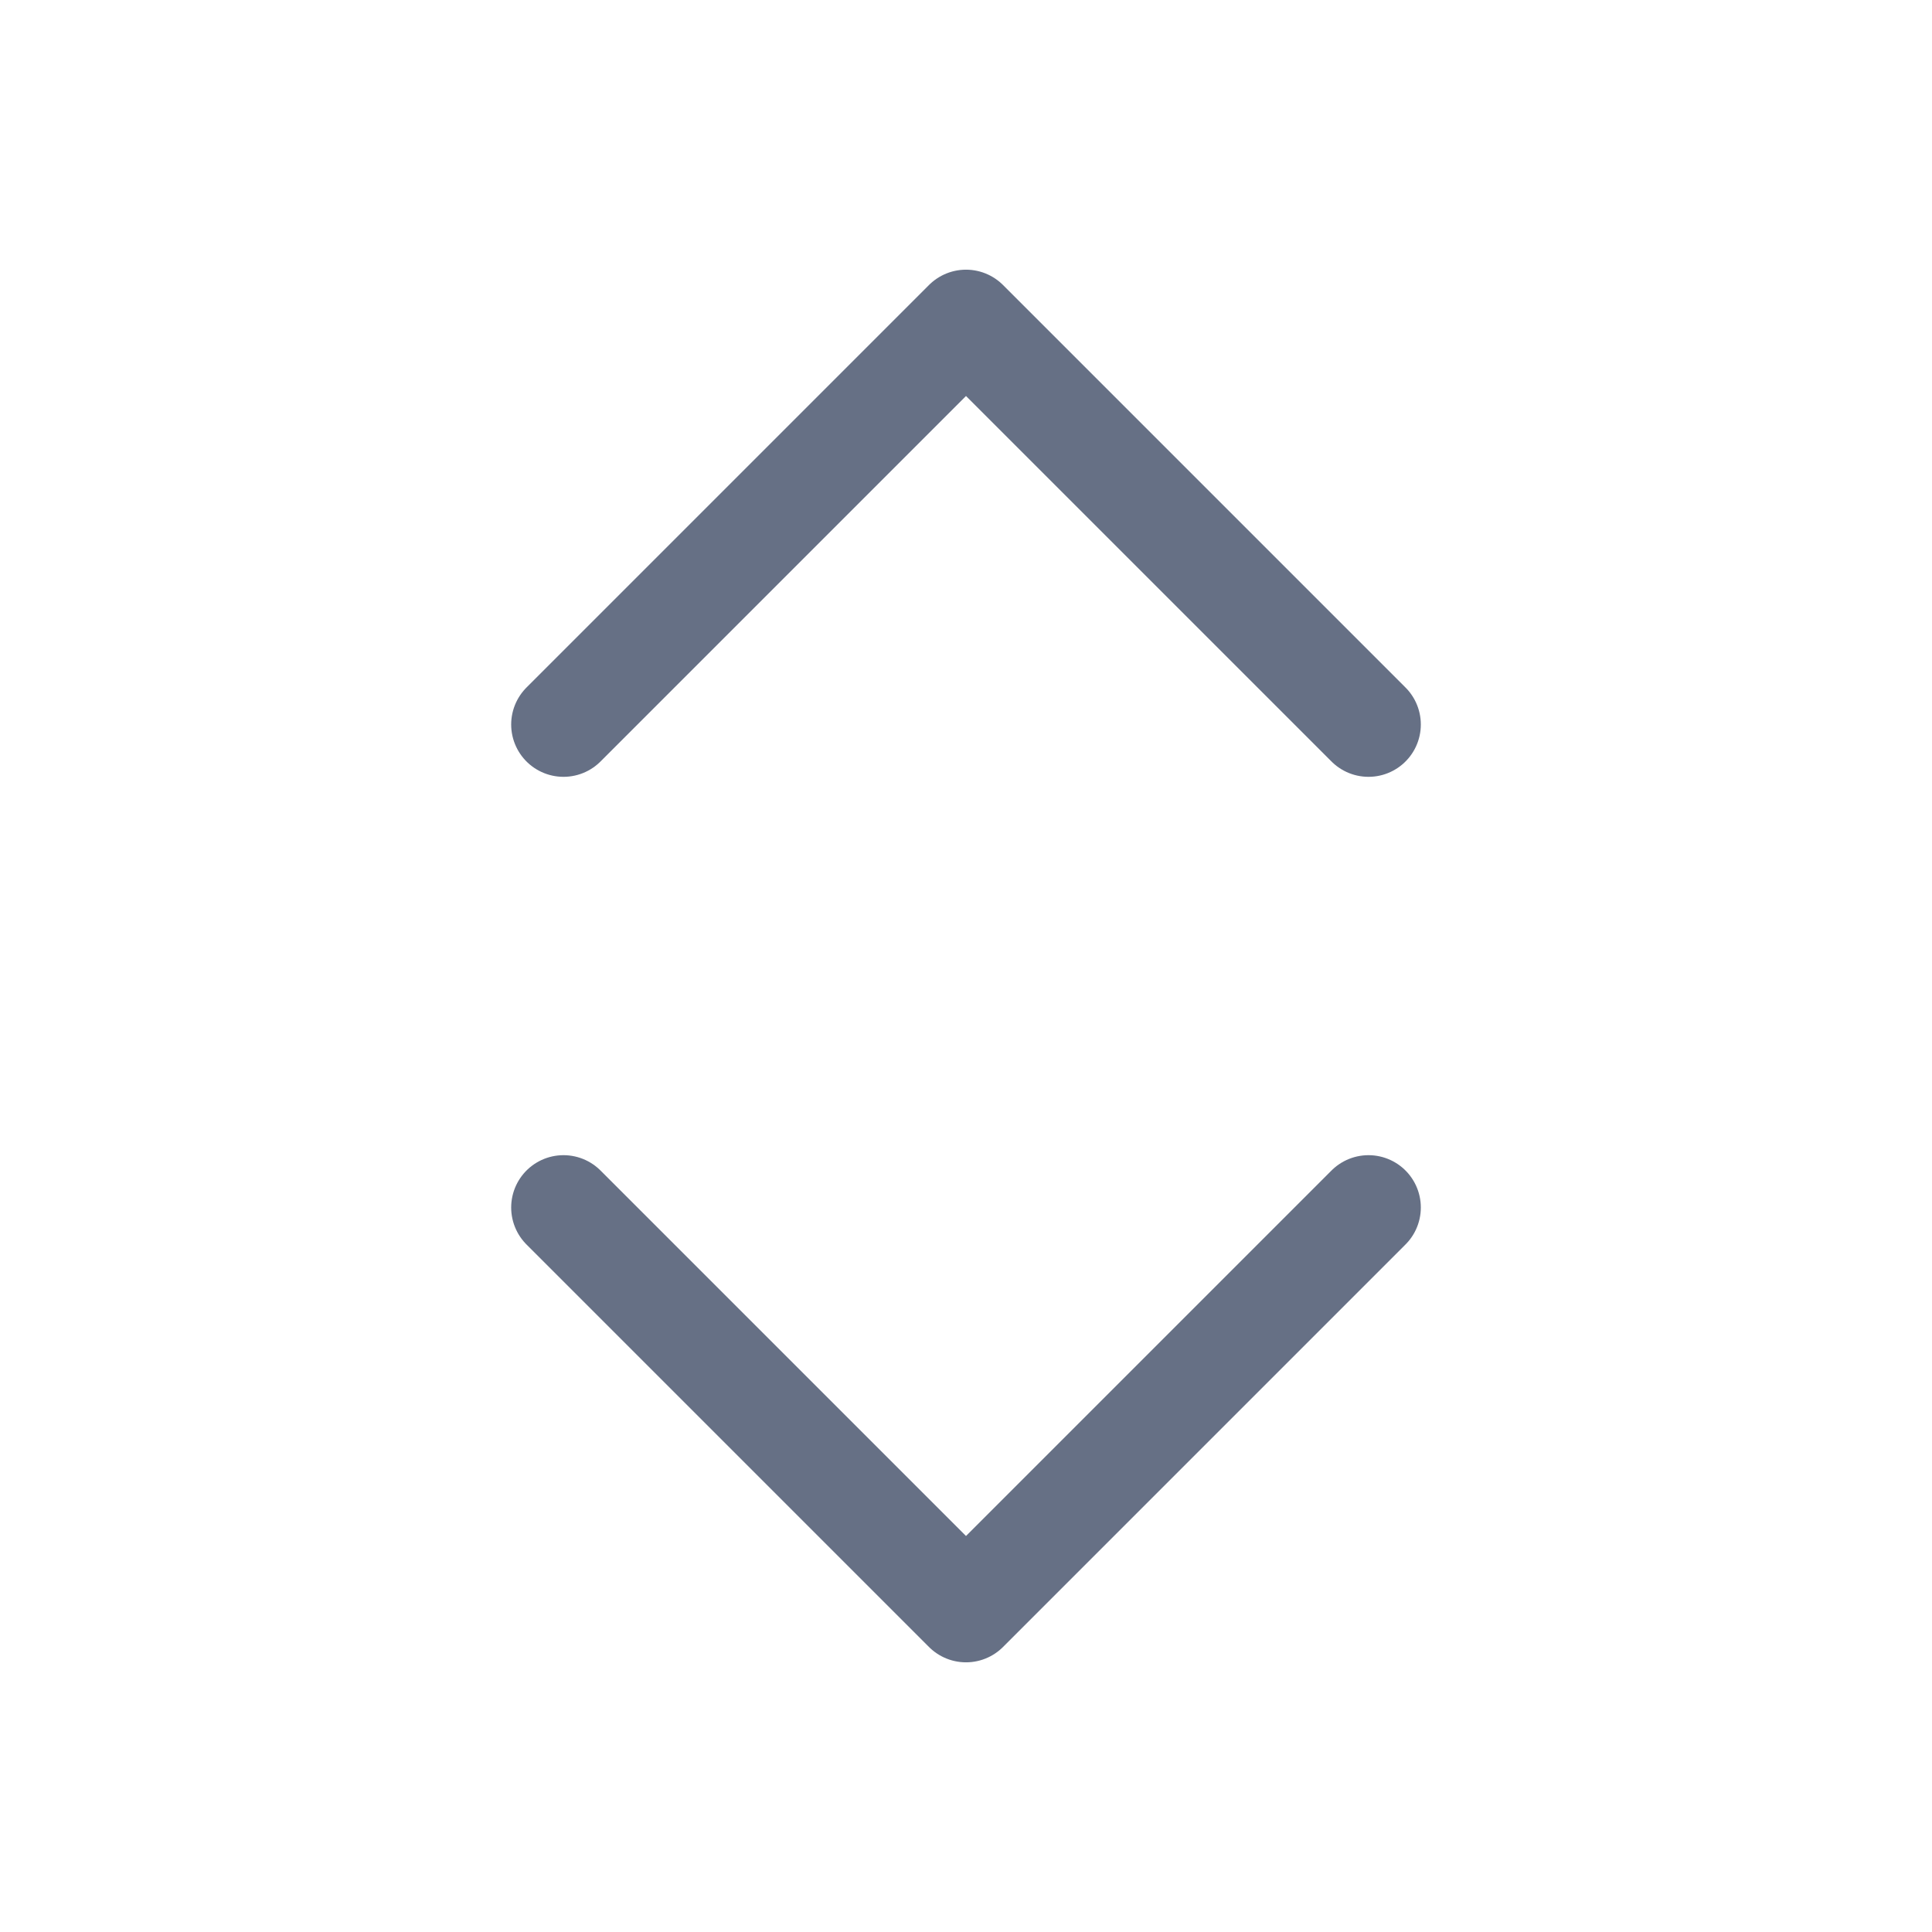
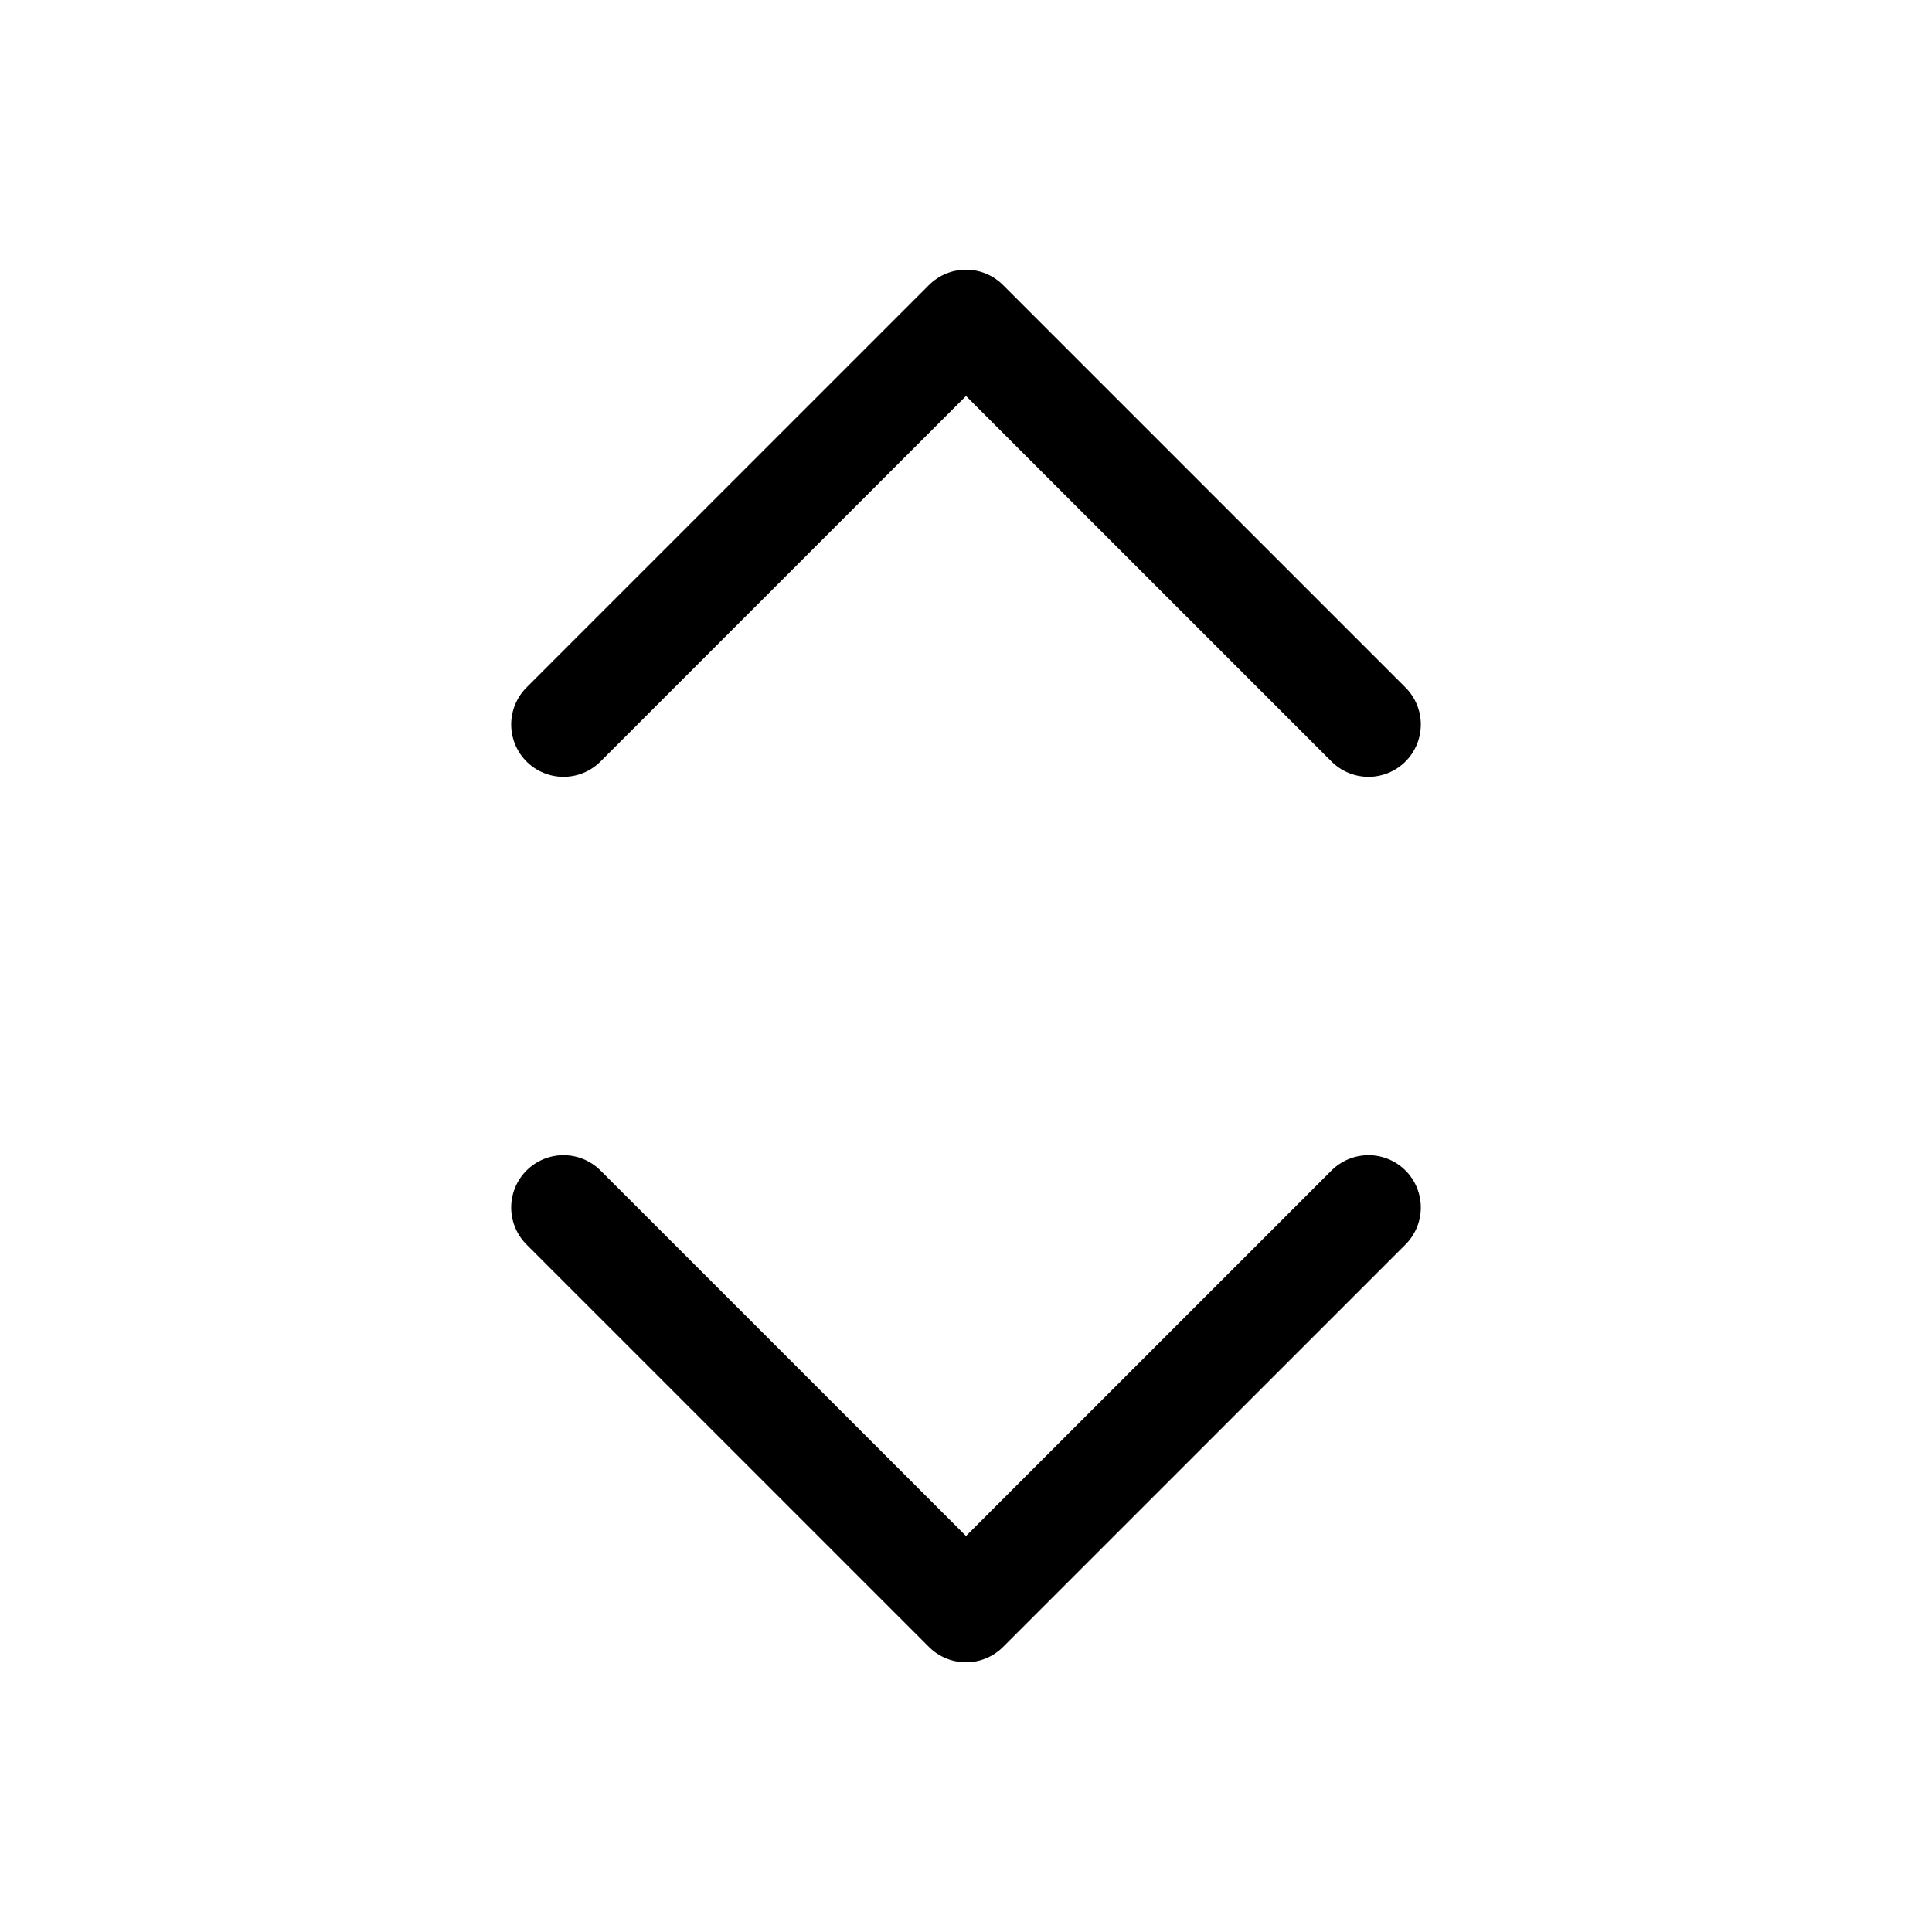
<svg xmlns="http://www.w3.org/2000/svg" width="24" height="24" viewBox="0 0 24 24" fill="none">
-   <path d="M7 15L12 20L17 15M7 9L12 4L17 9" stroke="#667085" stroke-width="1.3" stroke-linecap="round" stroke-linejoin="round" />
+   <path d="M7 15L12 20L17 15M7 9L12 4L17 9" stroke="currentColor" stroke-width="1.3" stroke-linecap="round" stroke-linejoin="round" />
</svg>
